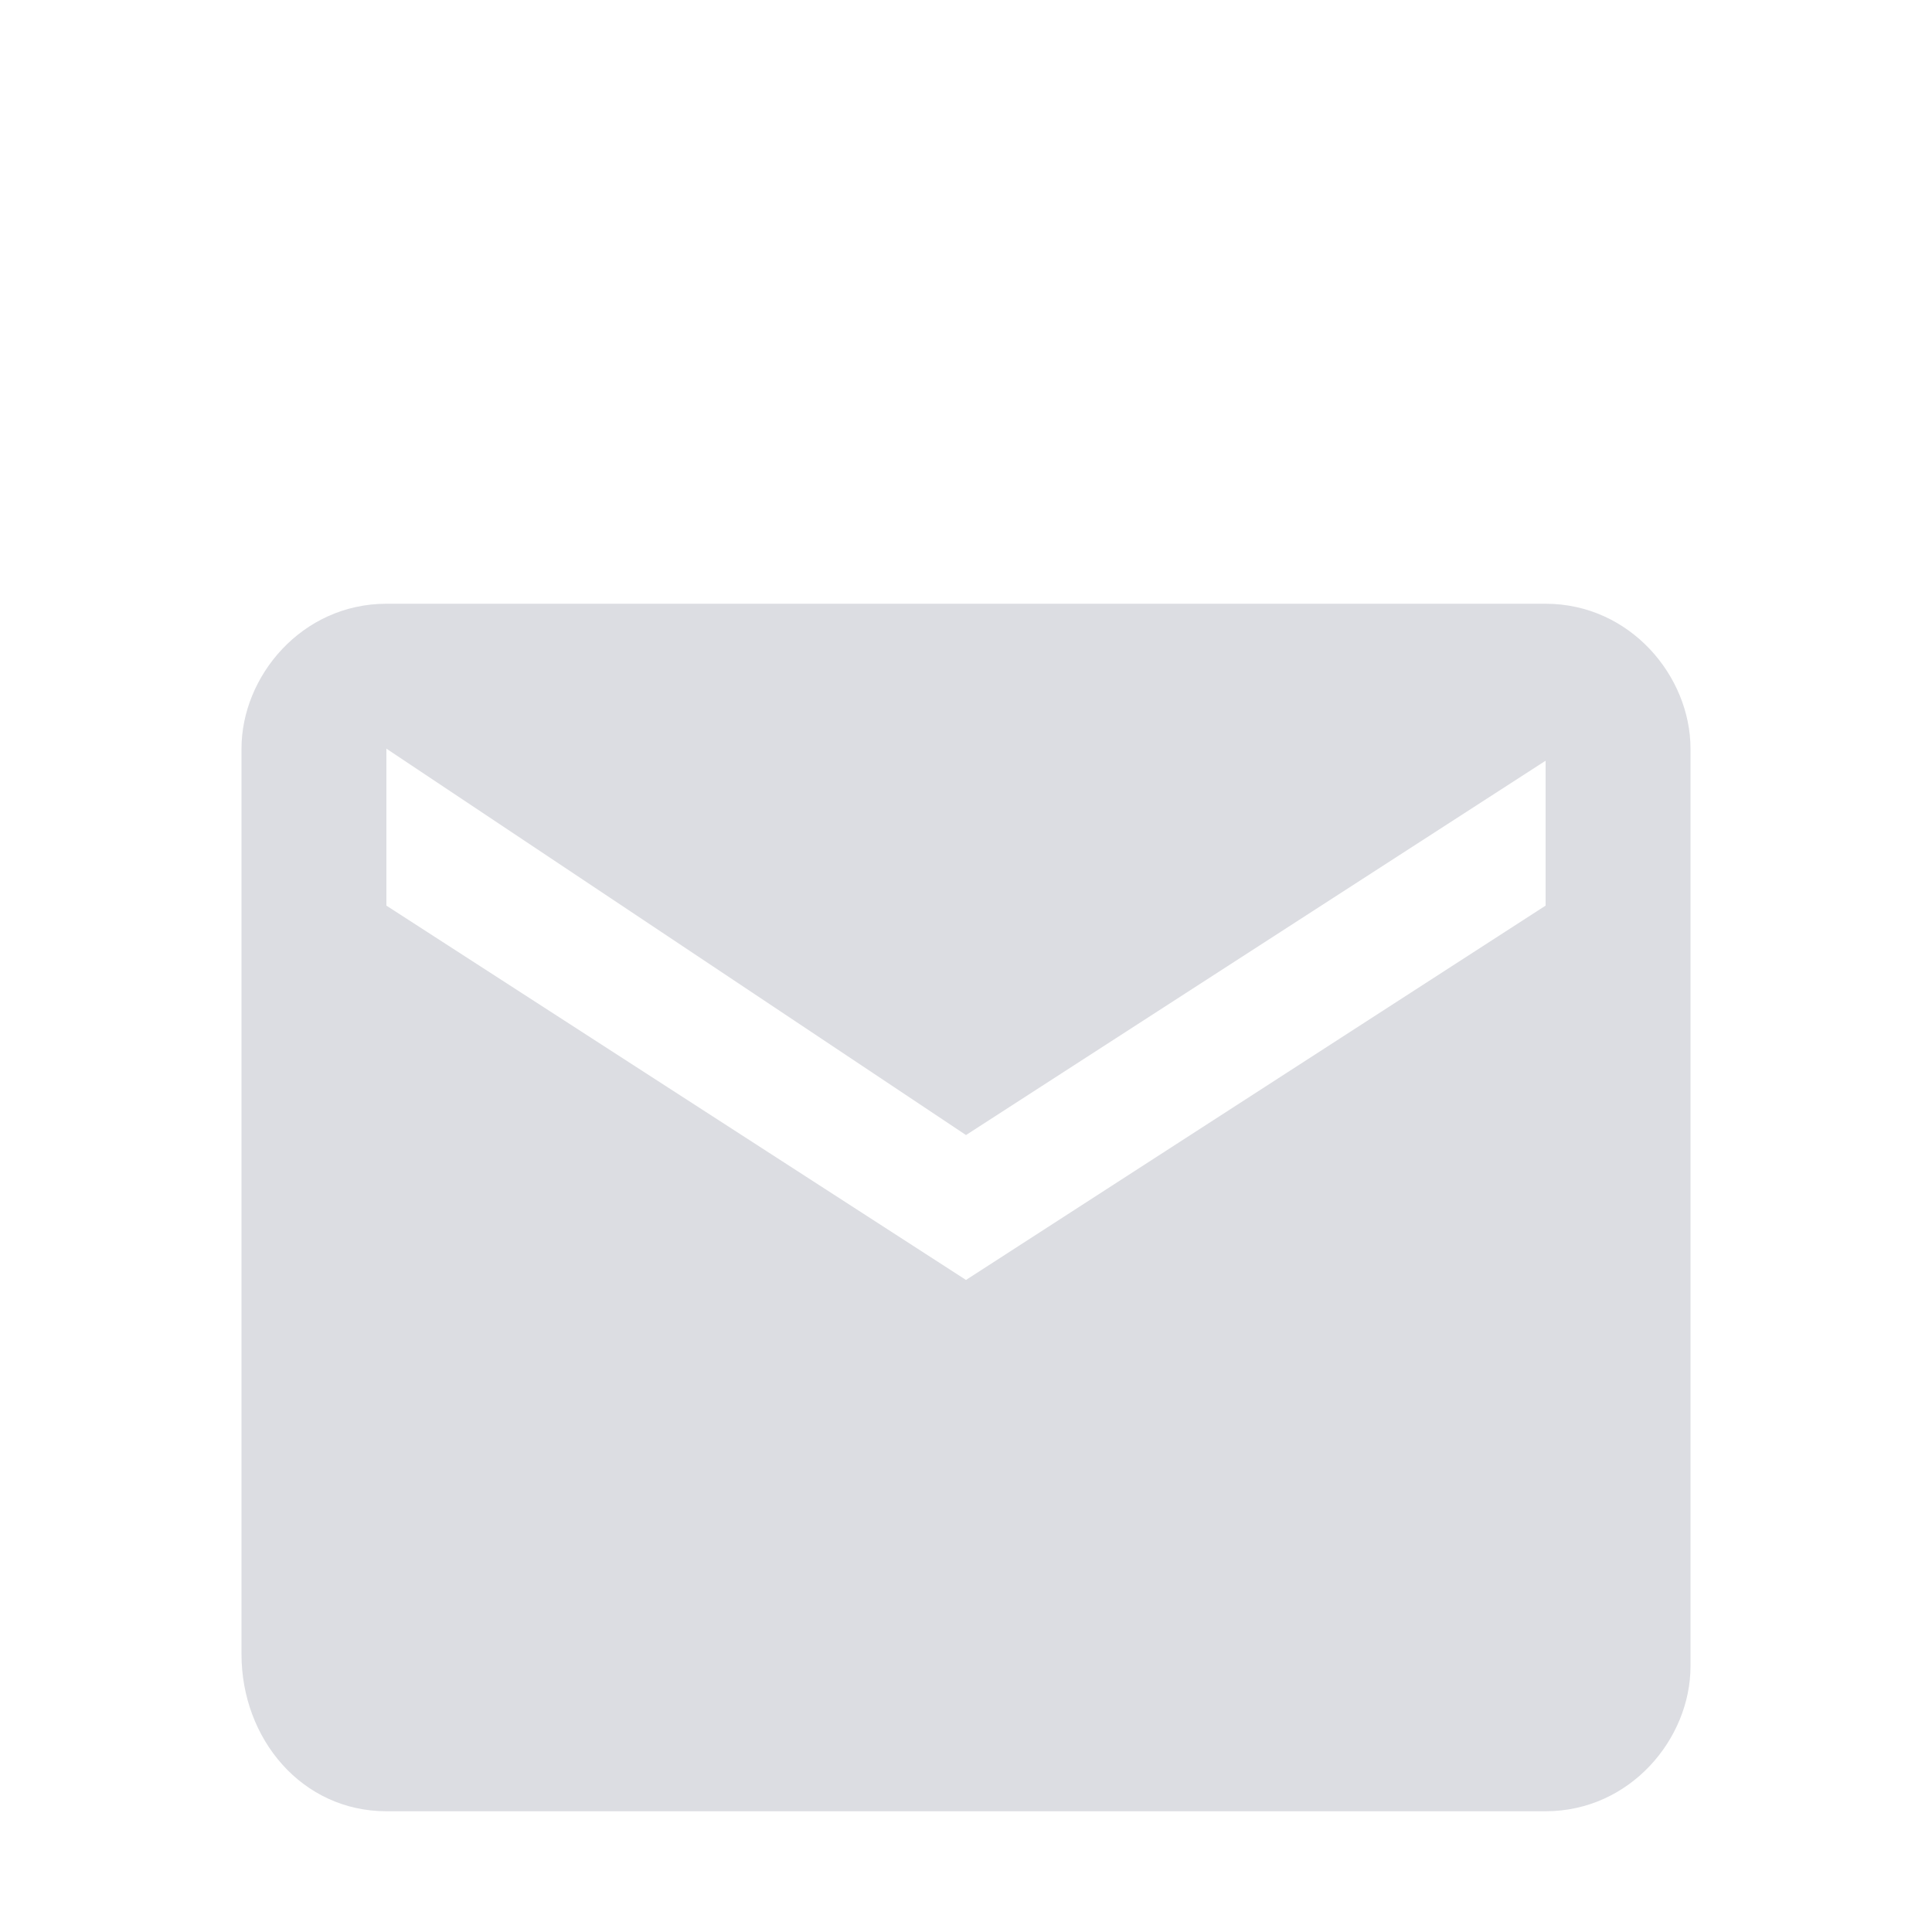
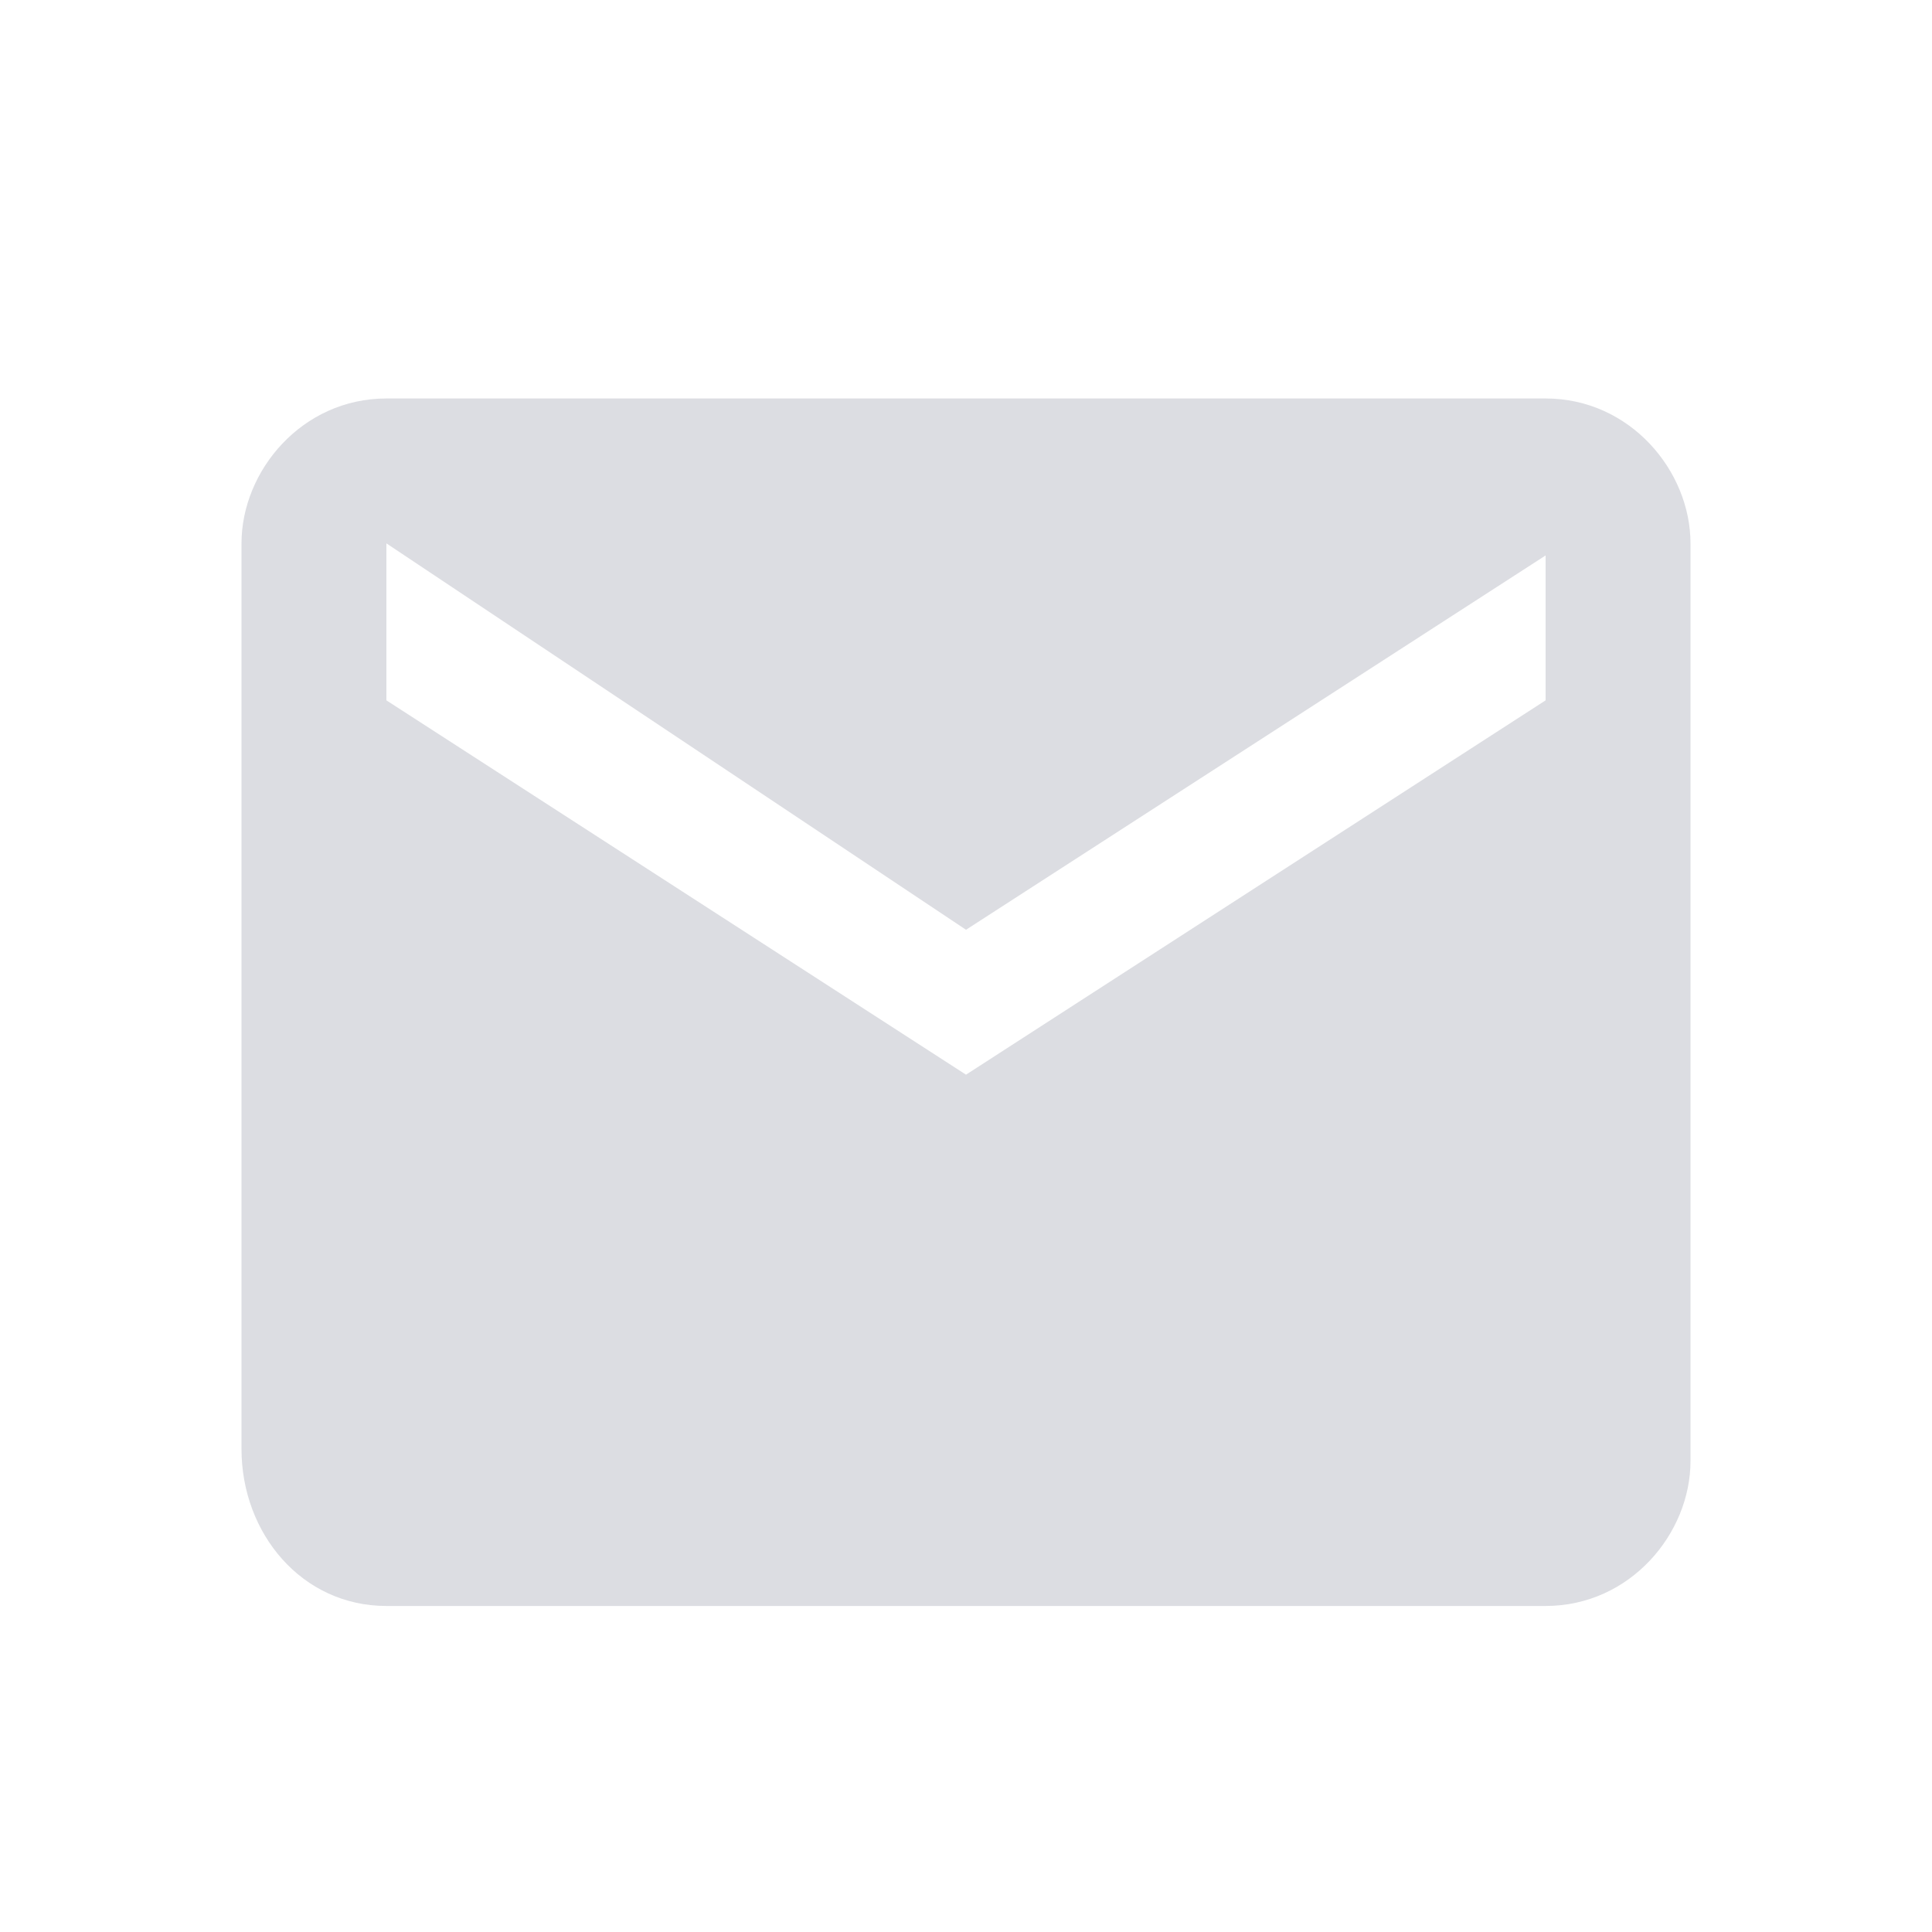
<svg xmlns="http://www.w3.org/2000/svg" version="1.1" id="Layer_1" x="0px" y="0px" viewBox="0 0 16 16" style="enable-background:new 0 0 16 16;" xml:space="preserve">
  <style type="text/css">
	.st0{fill:#DCDDE2;}
</style>
-   <path class="st0" d="M12.8,5H3.2C2.5,5,2,5.6,2,6.2l0,7.5C2,14.4,2.5,15,3.2,15h9.6c0.7,0,1.2-0.6,1.2-1.2V6.2C14,5.6,13.5,5,12.8,5  z M12.8,7.5L8,10.6L3.2,7.5V6.2L8,9.4l4.8-3.1V7.5z" />
+   <path class="st0" d="M12.8,3.3H3.2C2.5,3.3,2,3.9,2,4.5V12c0,0.7,0.5,1.3,1.2,1.3h9.6c0.7,0,1.2-0.6,1.2-1.2V4.5  C14,3.9,13.5,3.3,12.8,3.3z M12.8,5.8L8,8.9L3.2,5.8V4.5L8,7.7l4.8-3.1V5.8z" />
</svg>
